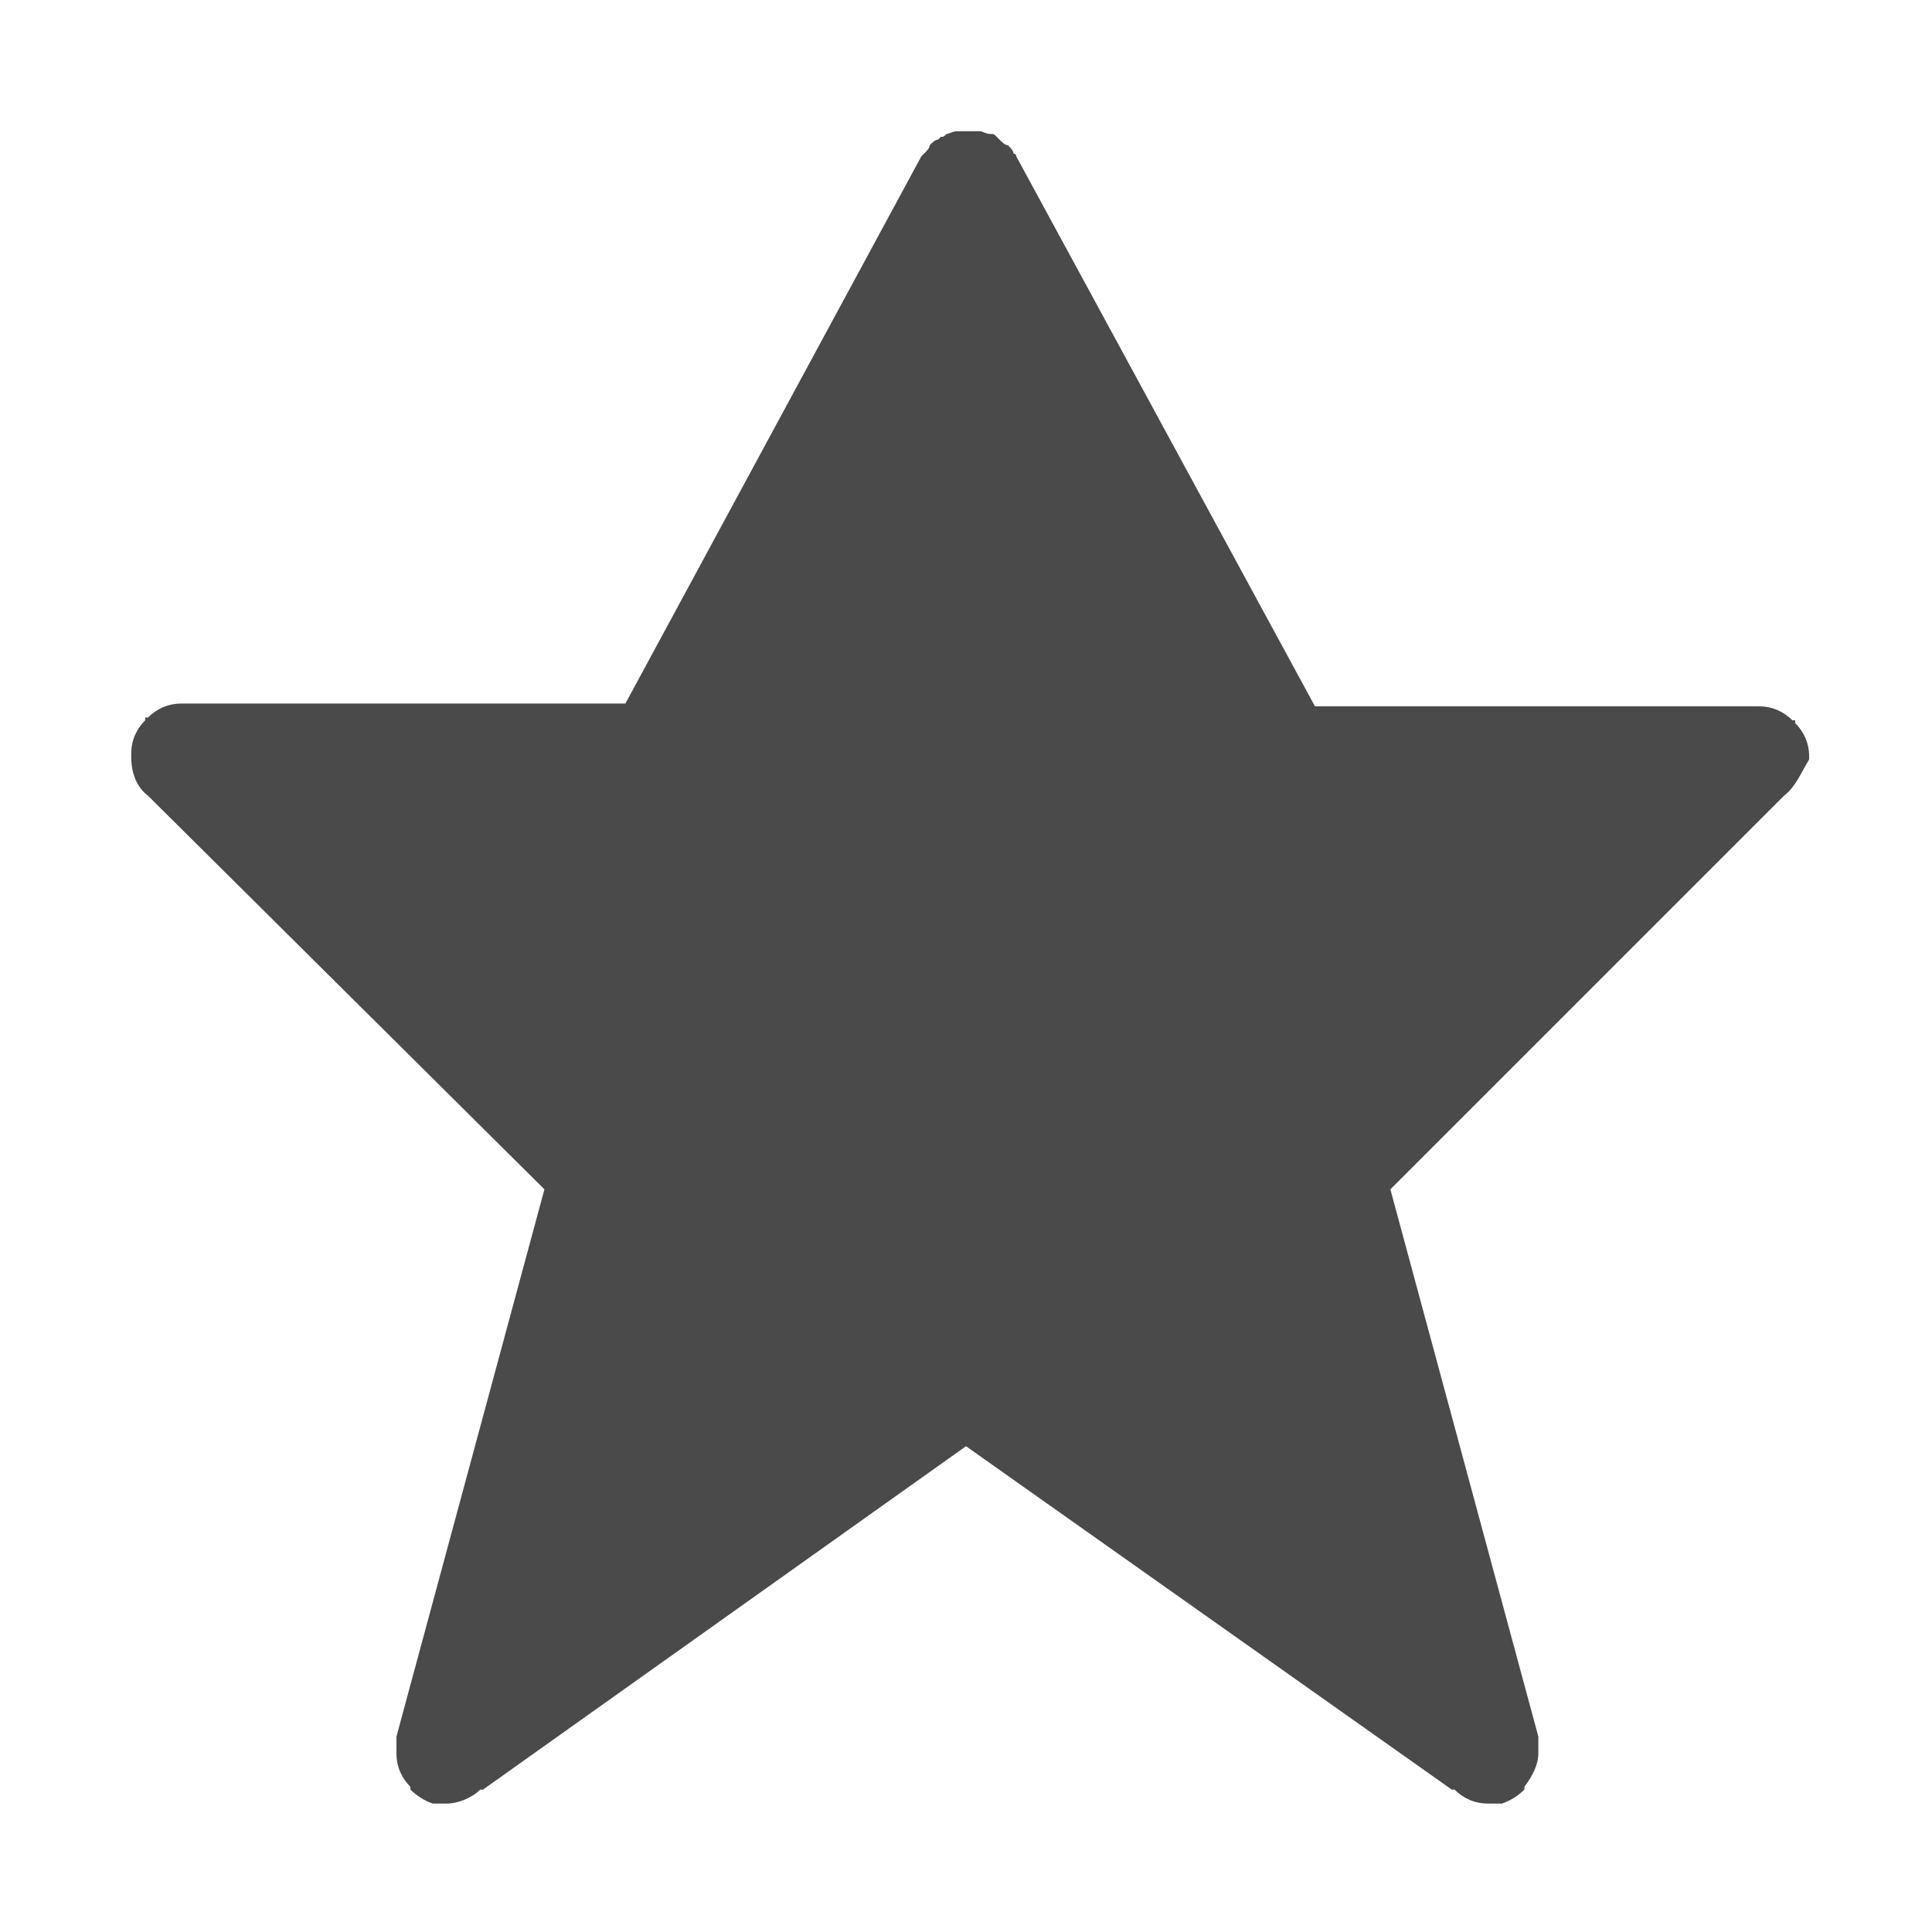
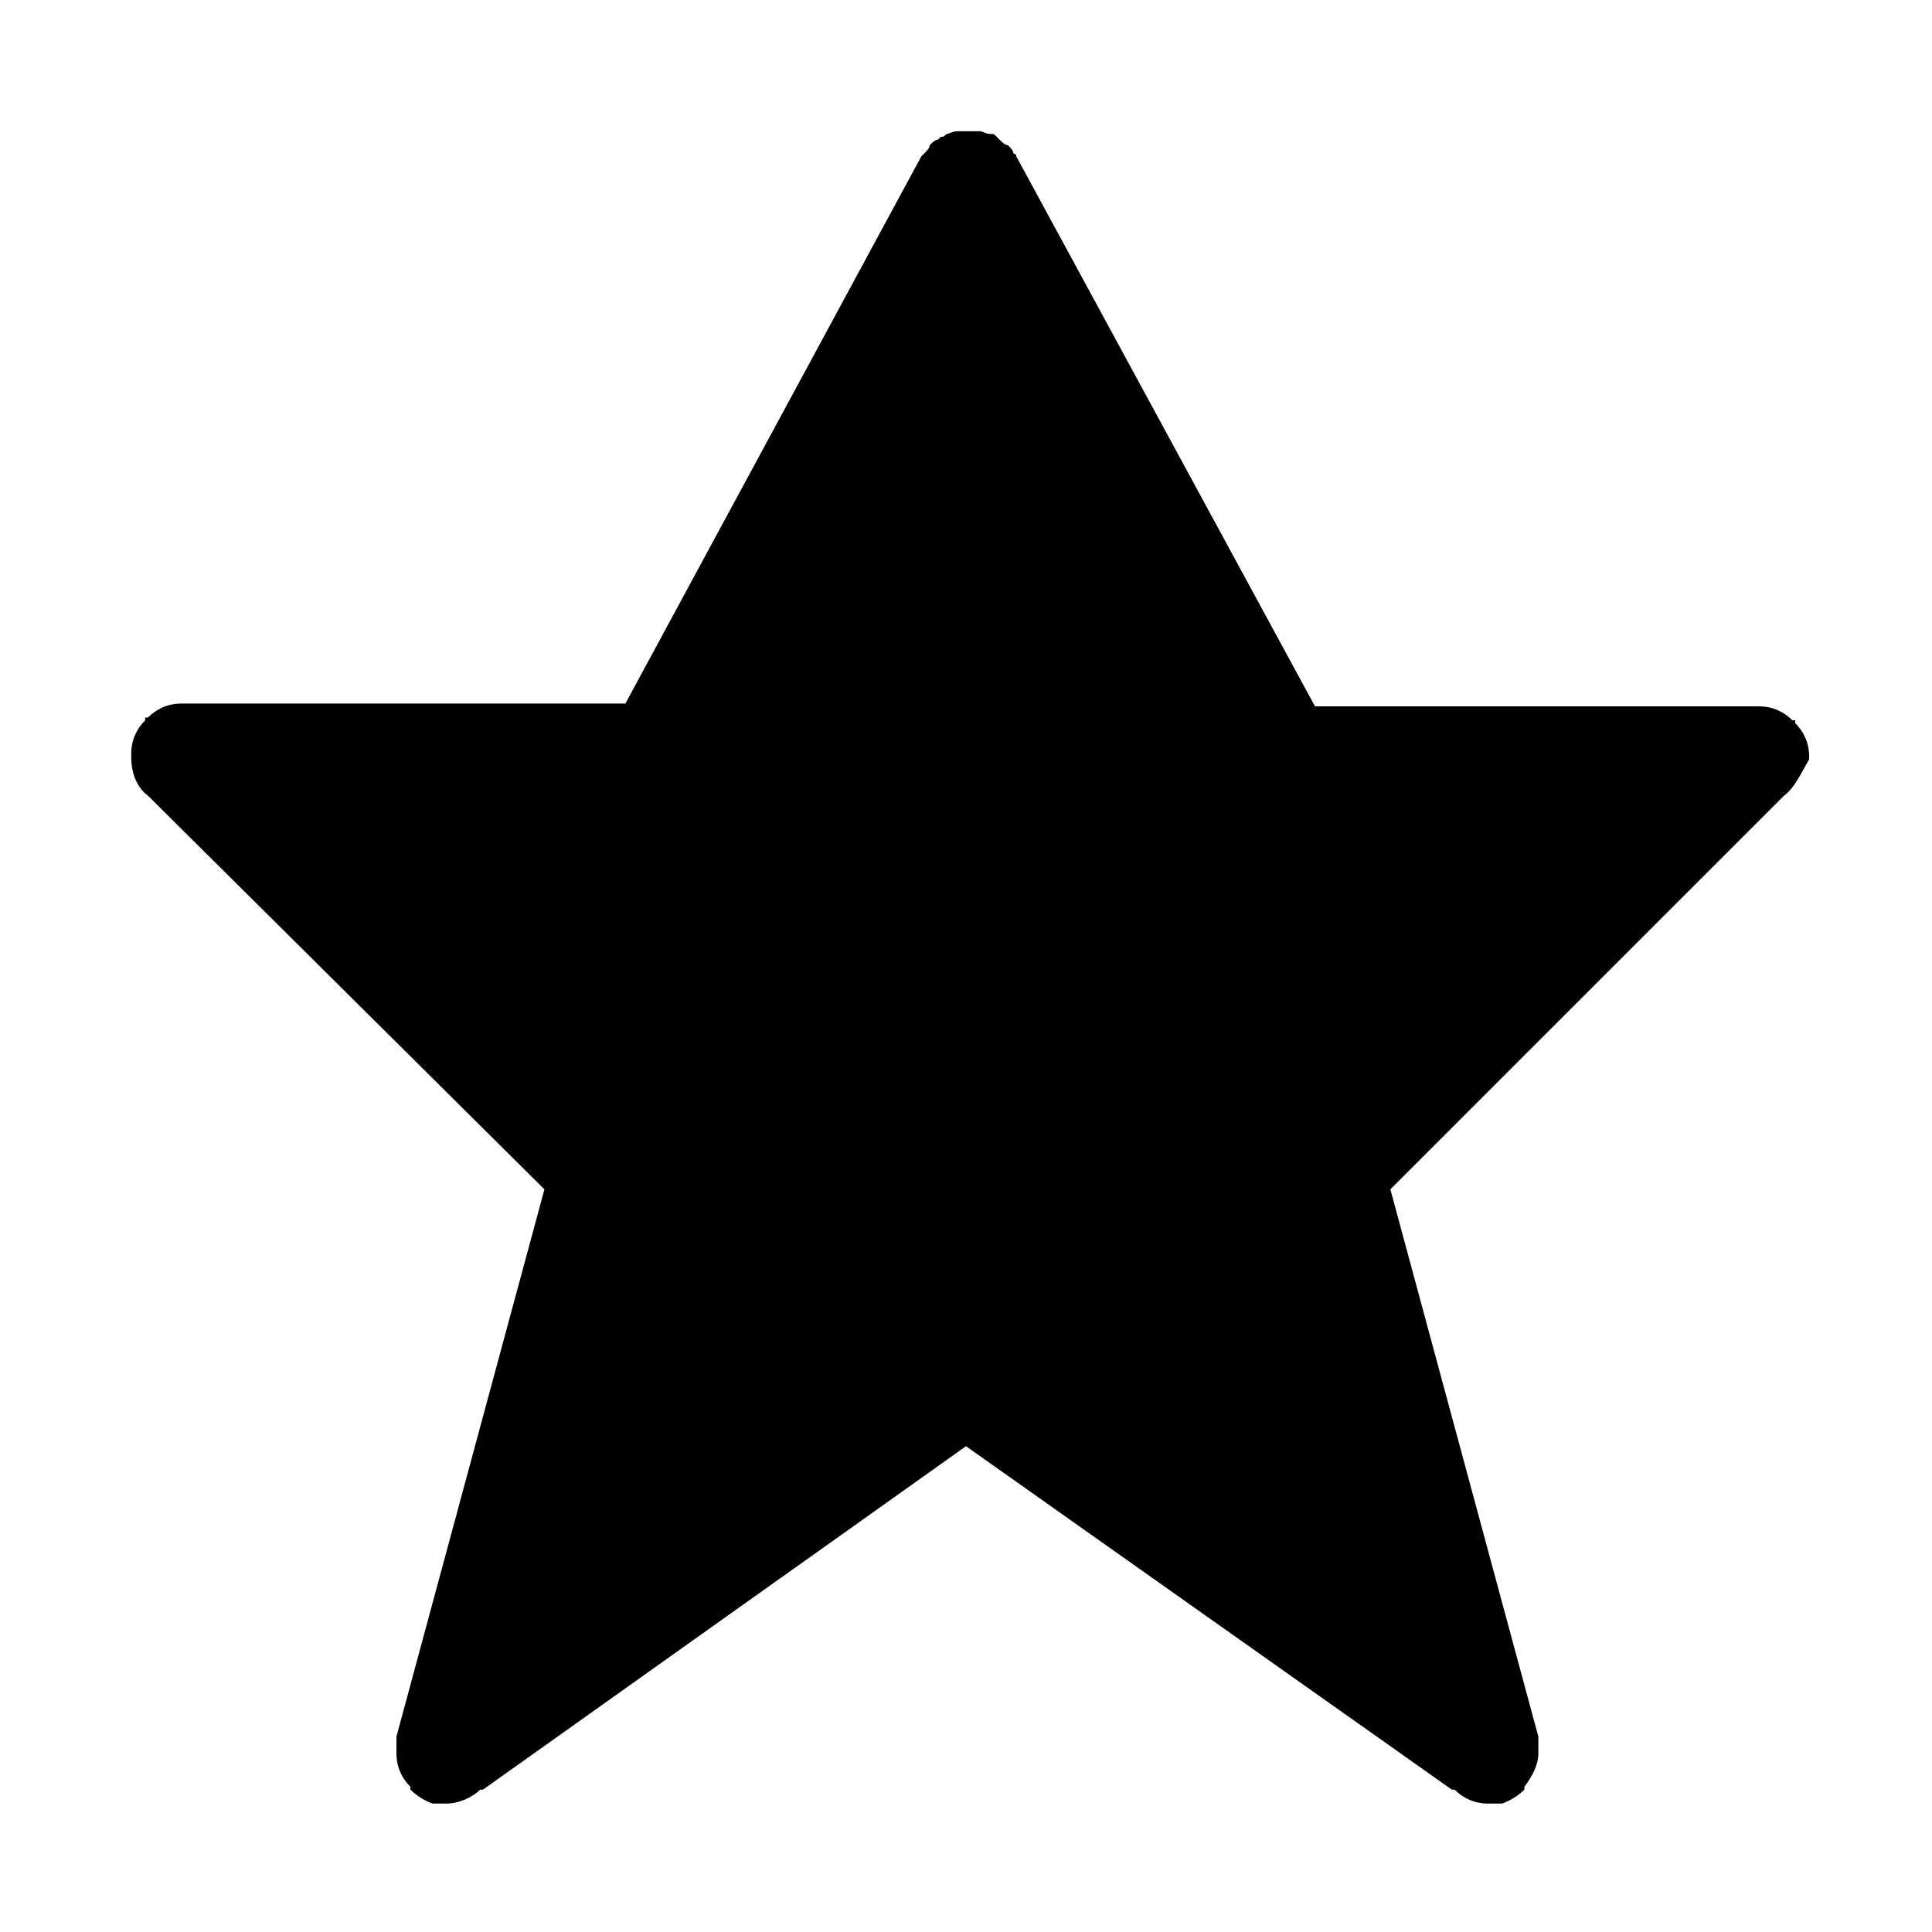
<svg xmlns="http://www.w3.org/2000/svg" version="1.1" id="Layer_1" x="0px" y="0px" viewBox="0 0 69.2 69.2" style="enable-background:new 0 0 69.2 69.2;" xml:space="preserve">
  <style type="text/css">
- 	.st0{fill-rule:evenodd;clip-rule:evenodd;fill:#4A4A4A;}
+ 	.st0{fill-rule:evenodd;clip-rule:evenodd;fill:#000;}
</style>
  <path class="st0" d="M63.9,28.5L49.8,42.6l5.3,19.6c0,0.2,0,0.3,0,0.5c0,0,0,0.1,0,0.1c0,0.4-0.2,0.8-0.5,1.2c0,0,0,0,0,0.1  c0,0,0,0,0,0c-0.2,0.2-0.5,0.4-0.8,0.5c-0.2,0-0.3,0-0.5,0c0,0,0,0,0,0c-0.5,0-0.9-0.2-1.2-0.5c0,0-0.1,0-0.1,0L34.6,51.8L17.3,64.1  c0,0-0.1,0-0.1,0c-0.3,0.3-0.8,0.5-1.2,0.5c0,0,0,0,0,0c-0.2,0-0.3,0-0.5,0c-0.3-0.1-0.6-0.3-0.8-0.5c0,0,0,0,0,0c0,0,0,0,0-0.1  c-0.3-0.3-0.5-0.7-0.5-1.2c0,0,0-0.1,0-0.1c0-0.2,0-0.3,0-0.5l5.3-19.6L5.3,28.5c-0.4-0.3-0.6-0.8-0.6-1.4c0,0,0,0,0,0  c0,0,0,0,0-0.1c0-0.5,0.2-0.9,0.5-1.2c0,0,0-0.1,0-0.1c0,0,0.1,0,0.1,0c0.3-0.3,0.7-0.5,1.2-0.5c0,0,0,0,0.1,0c0,0,0,0,0,0h15.8  L33,5.6c0,0,0.1-0.1,0.1-0.1c0.1-0.1,0.2-0.2,0.2-0.3C33.4,5.1,33.5,5,33.6,5c0,0,0.1-0.1,0.1-0.1c0.1,0,0.1,0,0.2-0.1  c0.1,0,0.2-0.1,0.4-0.1c0.1,0,0.2,0,0.4,0c0.1,0,0.2,0,0.4,0c0.1,0,0.2,0.1,0.4,0.1c0.1,0,0.1,0,0.2,0.1c0,0,0.1,0.1,0.1,0.1  c0.1,0.1,0.2,0.2,0.3,0.2c0.1,0.1,0.2,0.2,0.2,0.3c0,0,0.1,0,0.1,0.1l10.7,19.7h15.8c0,0,0,0,0,0c0,0,0,0,0.1,0  c0.5,0,0.9,0.2,1.2,0.5c0,0,0.1,0,0.1,0c0,0,0,0.1,0,0.1c0.3,0.3,0.5,0.7,0.5,1.2c0,0,0,0,0,0.1c0,0,0,0,0,0  C64.5,27.7,64.3,28.2,63.9,28.5z" />
</svg>
